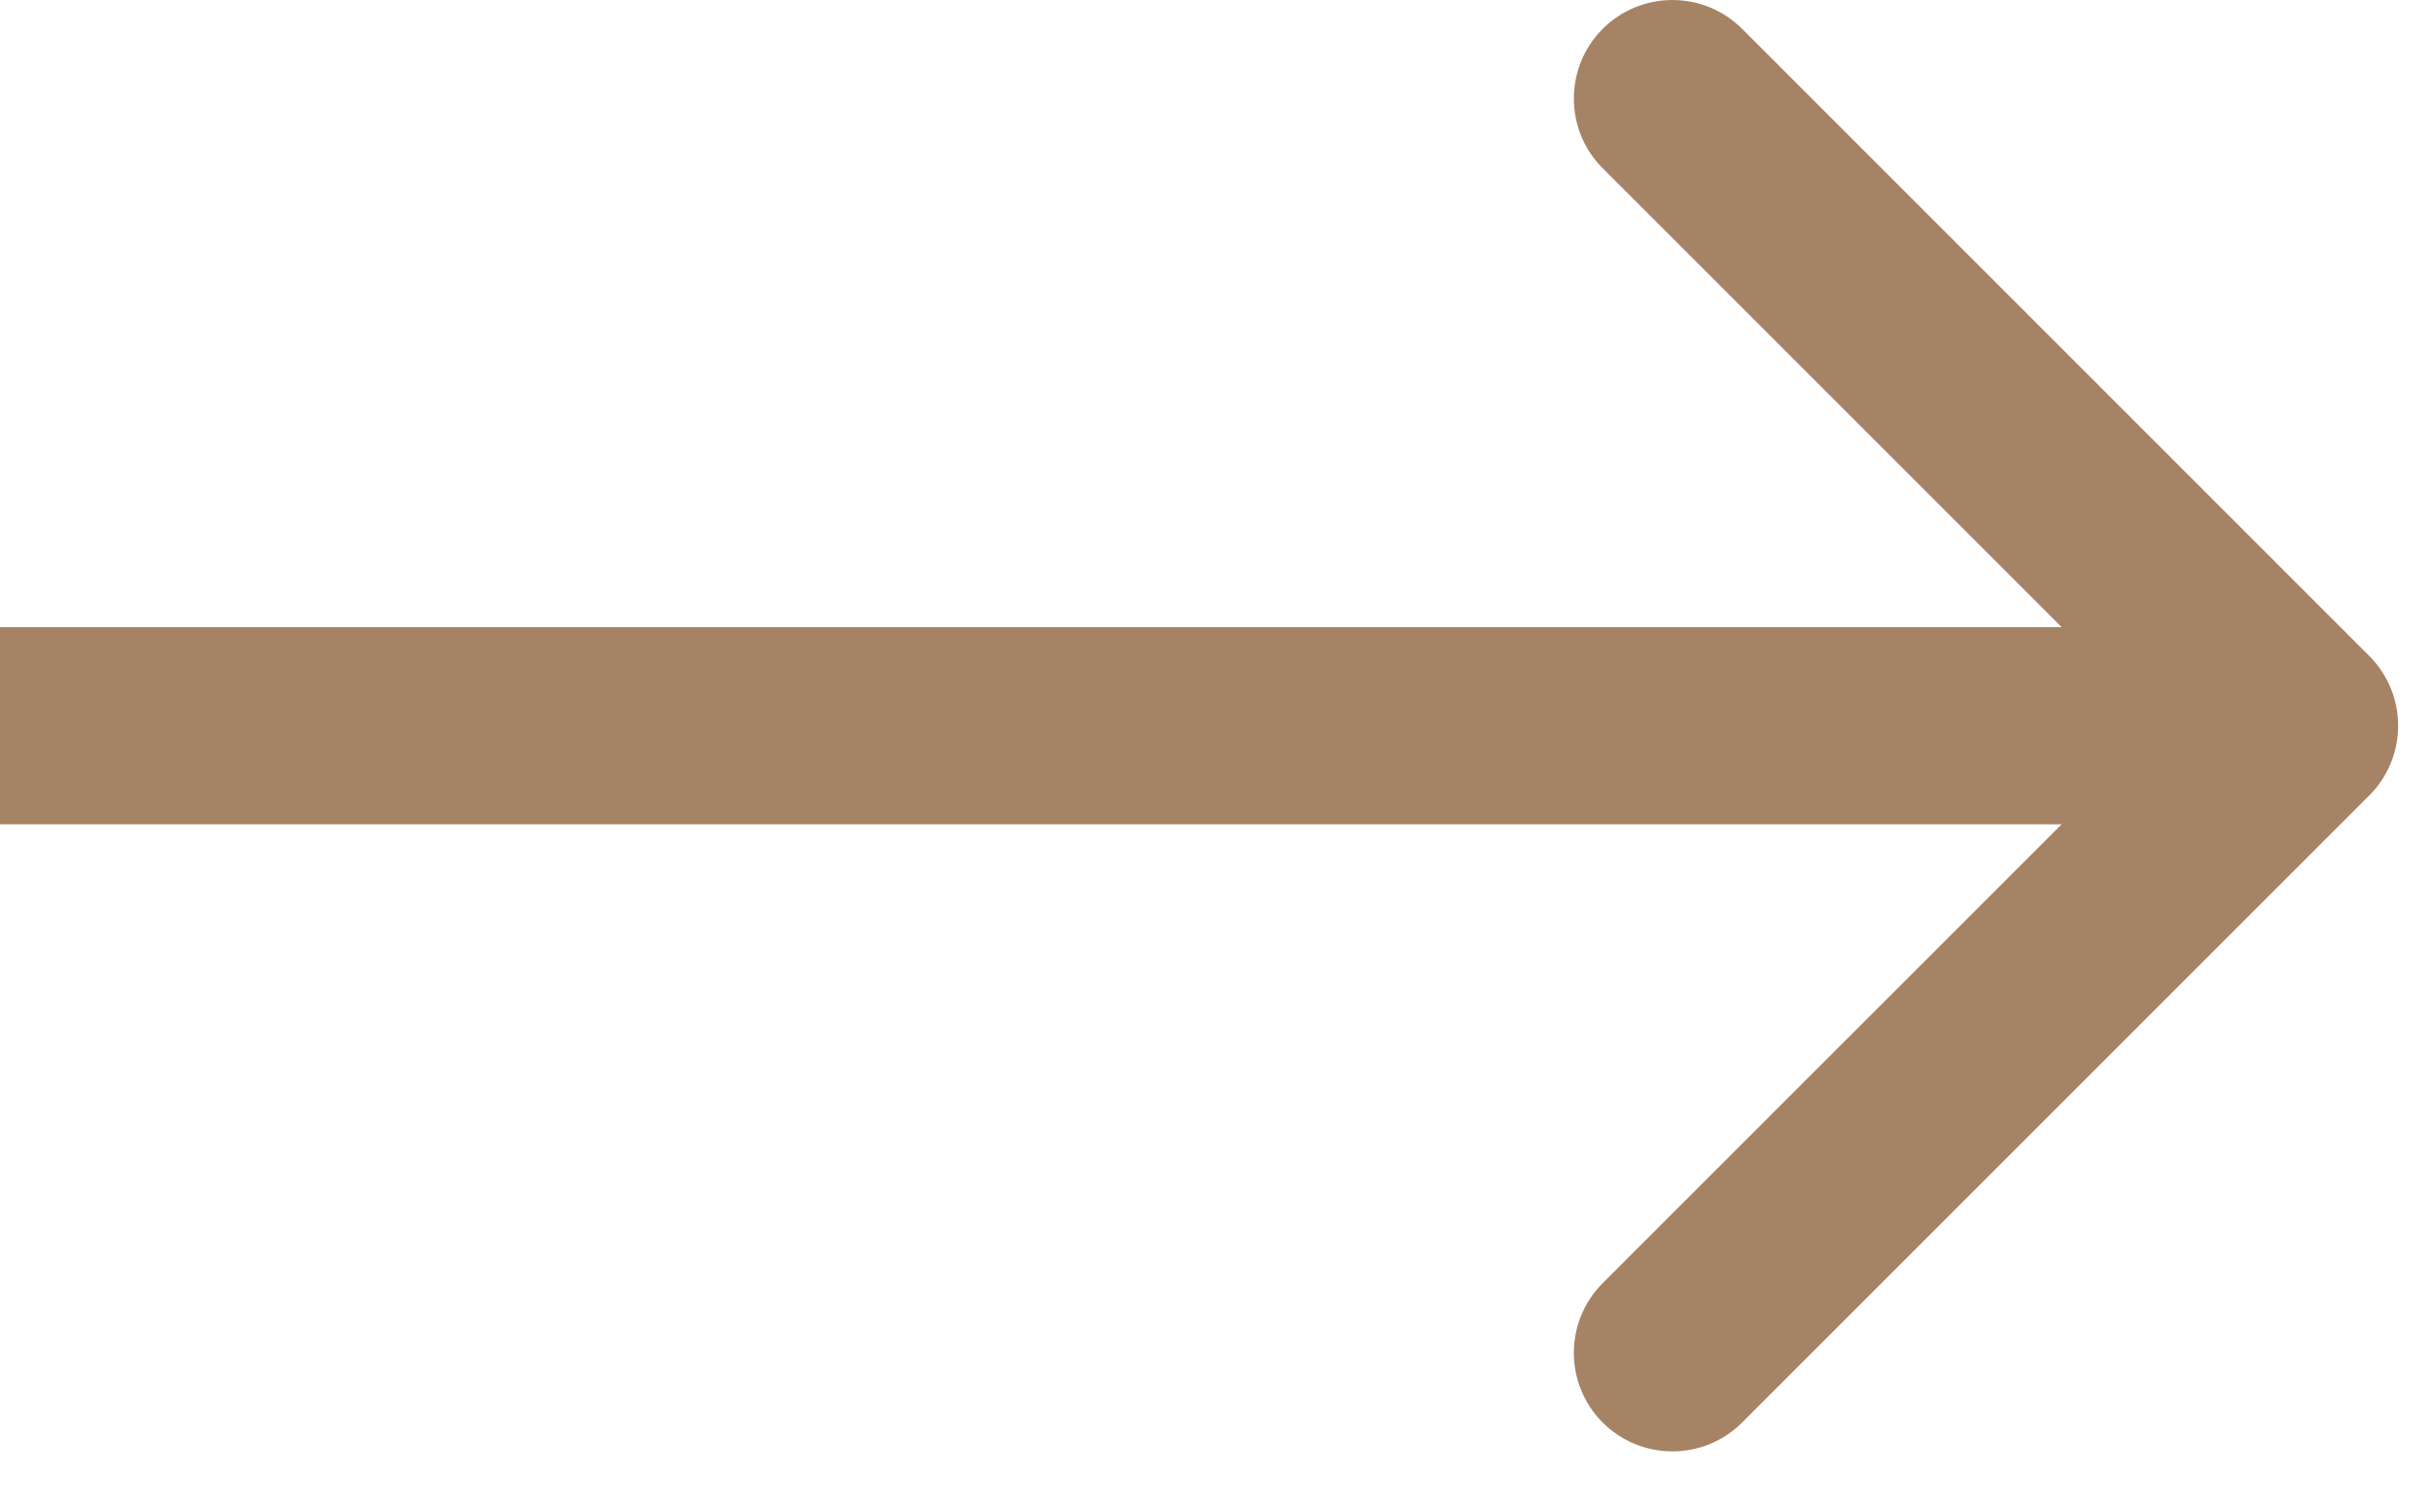
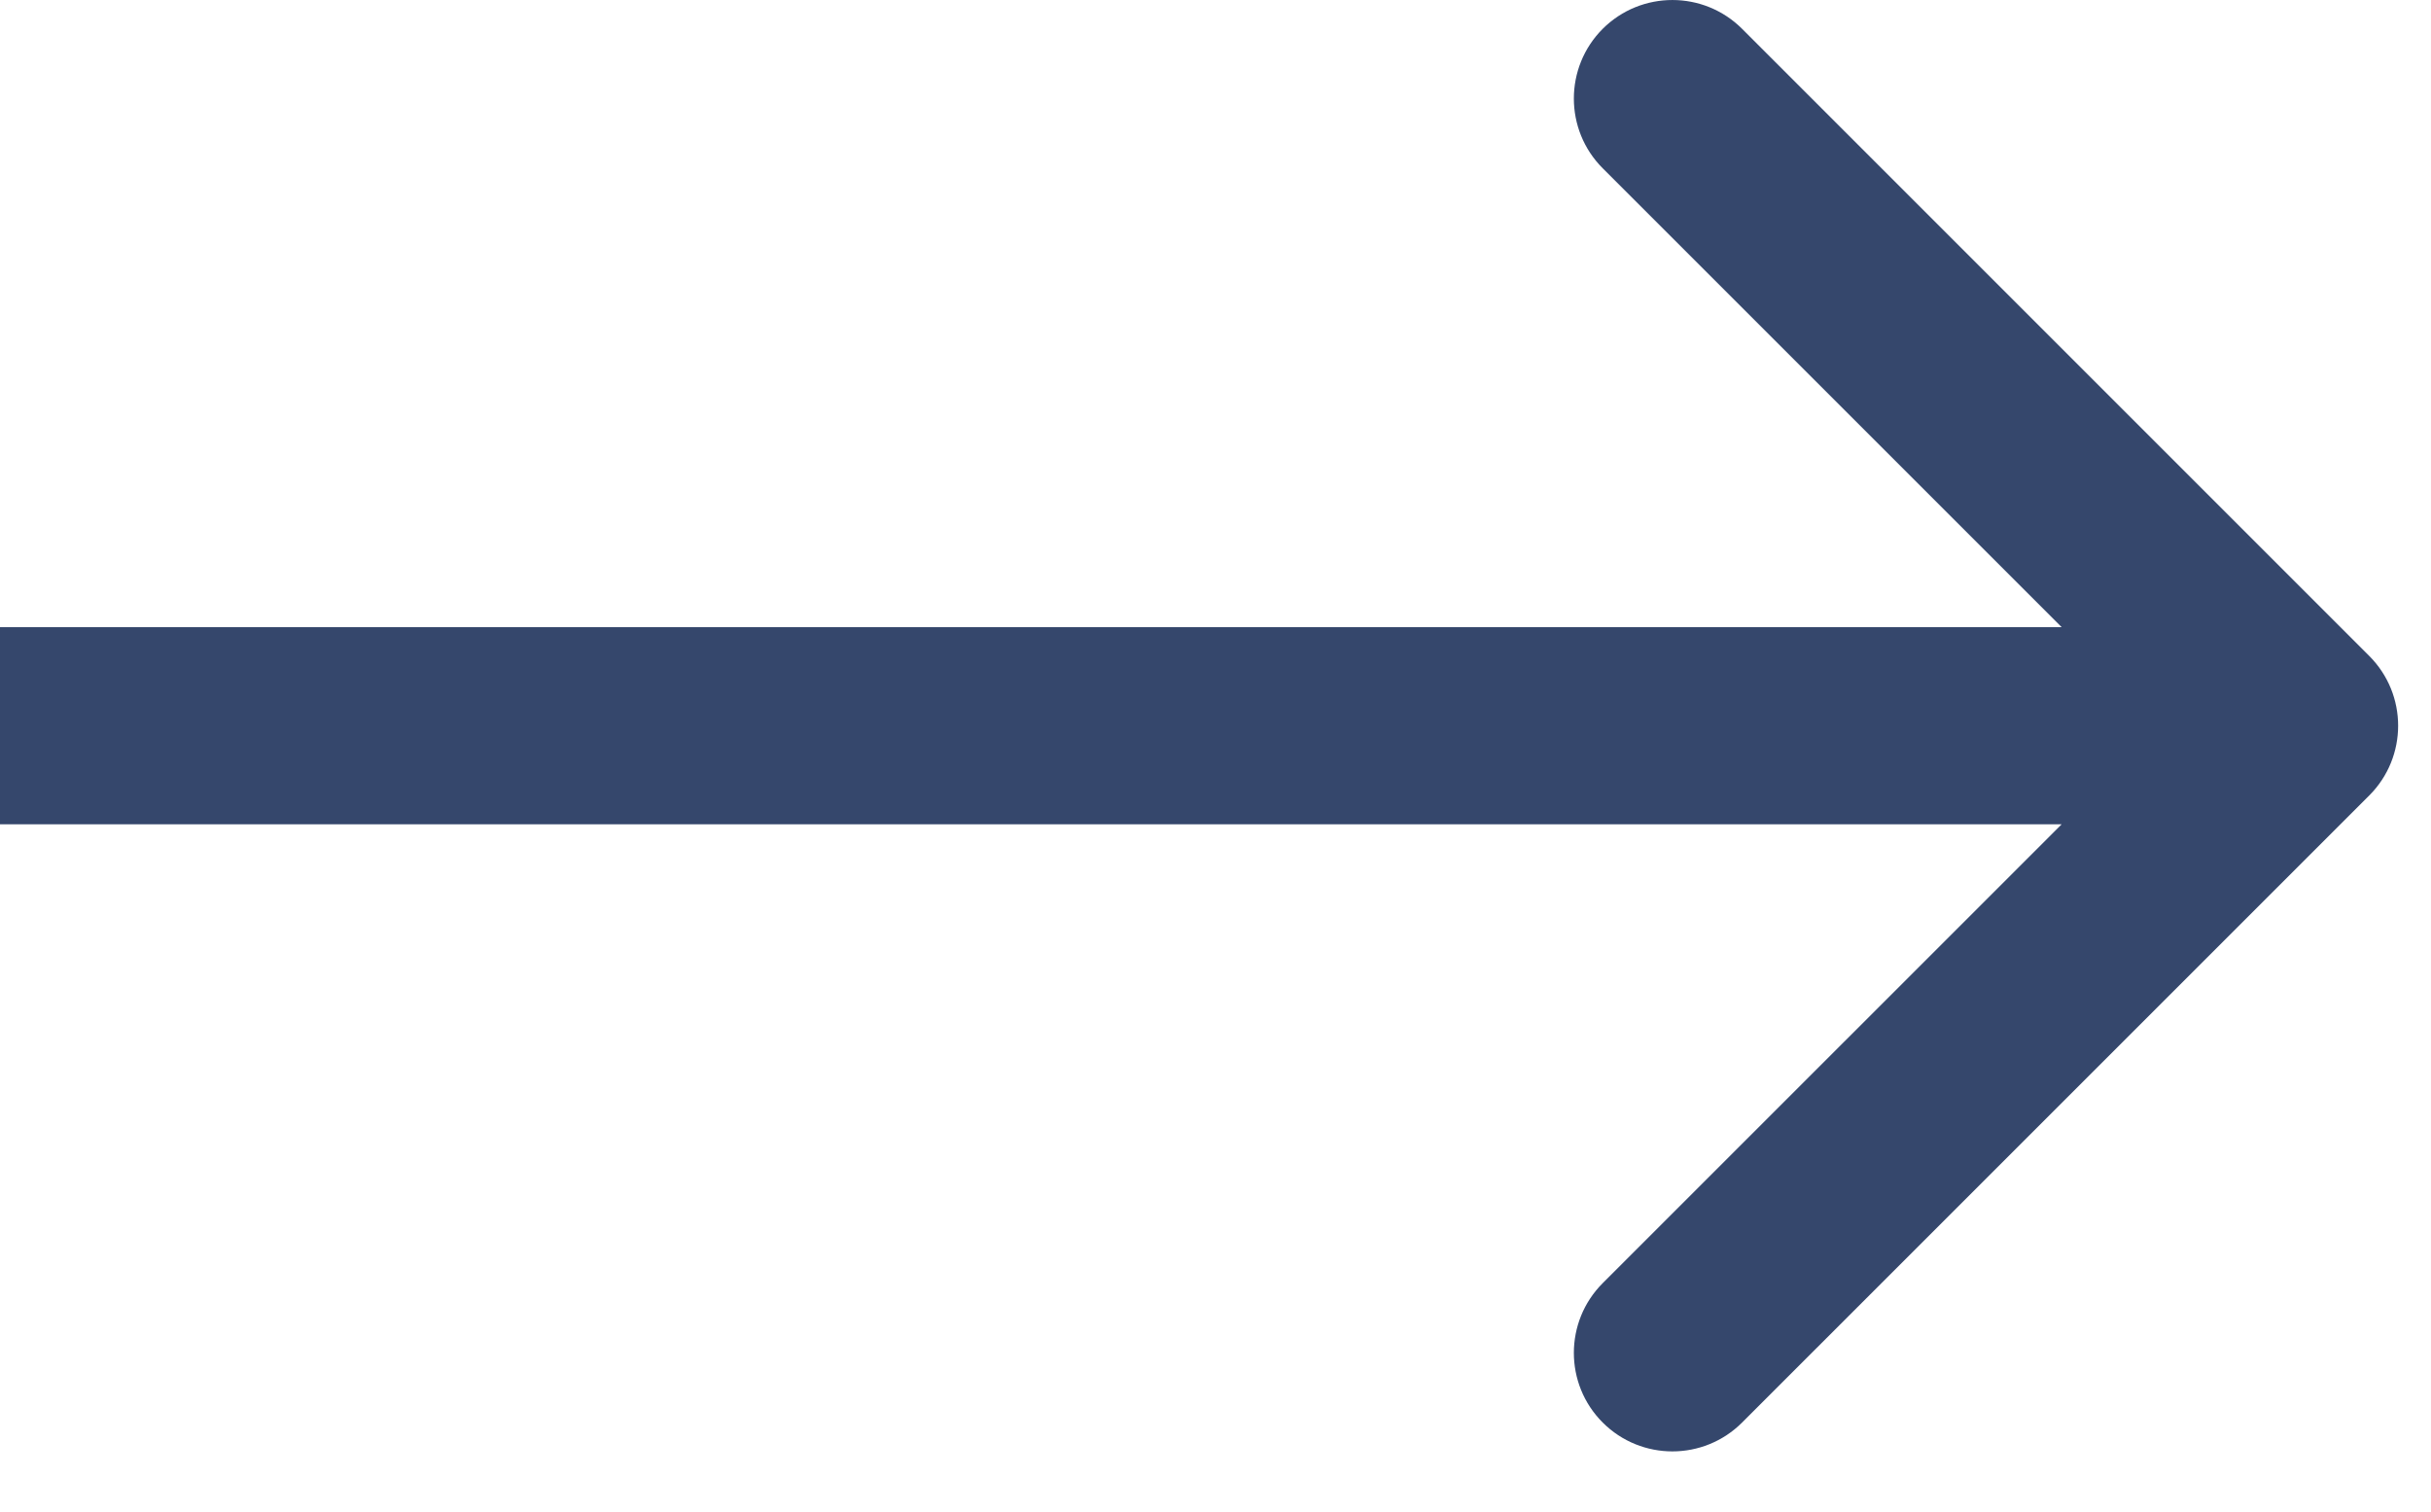
<svg xmlns="http://www.w3.org/2000/svg" width="37" height="23" viewBox="0 0 37 23" fill="none">
-   <path d="M36.061 12.107C36.646 11.521 36.646 10.571 36.061 9.985L26.515 0.439C25.929 -0.146 24.979 -0.146 24.393 0.439C23.808 1.025 23.808 1.975 24.393 2.561L32.879 11.046L24.393 19.531C23.808 20.117 23.808 21.067 24.393 21.652C24.979 22.238 25.929 22.238 26.515 21.652L36.061 12.107ZM0 11.046V12.546H35V11.046V9.546H0V11.046Z" fill="#A68365" />
+   <path d="M36.061 12.107C36.646 11.521 36.646 10.571 36.061 9.985L26.515 0.439C25.929 -0.146 24.979 -0.146 24.393 0.439C23.808 1.025 23.808 1.975 24.393 2.561L32.879 11.046L24.393 19.531C23.808 20.117 23.808 21.067 24.393 21.652C24.979 22.238 25.929 22.238 26.515 21.652L36.061 12.107ZM0 11.046V12.546H35V11.046V9.546H0V11.046Z" fill="#35476C" />
</svg>
